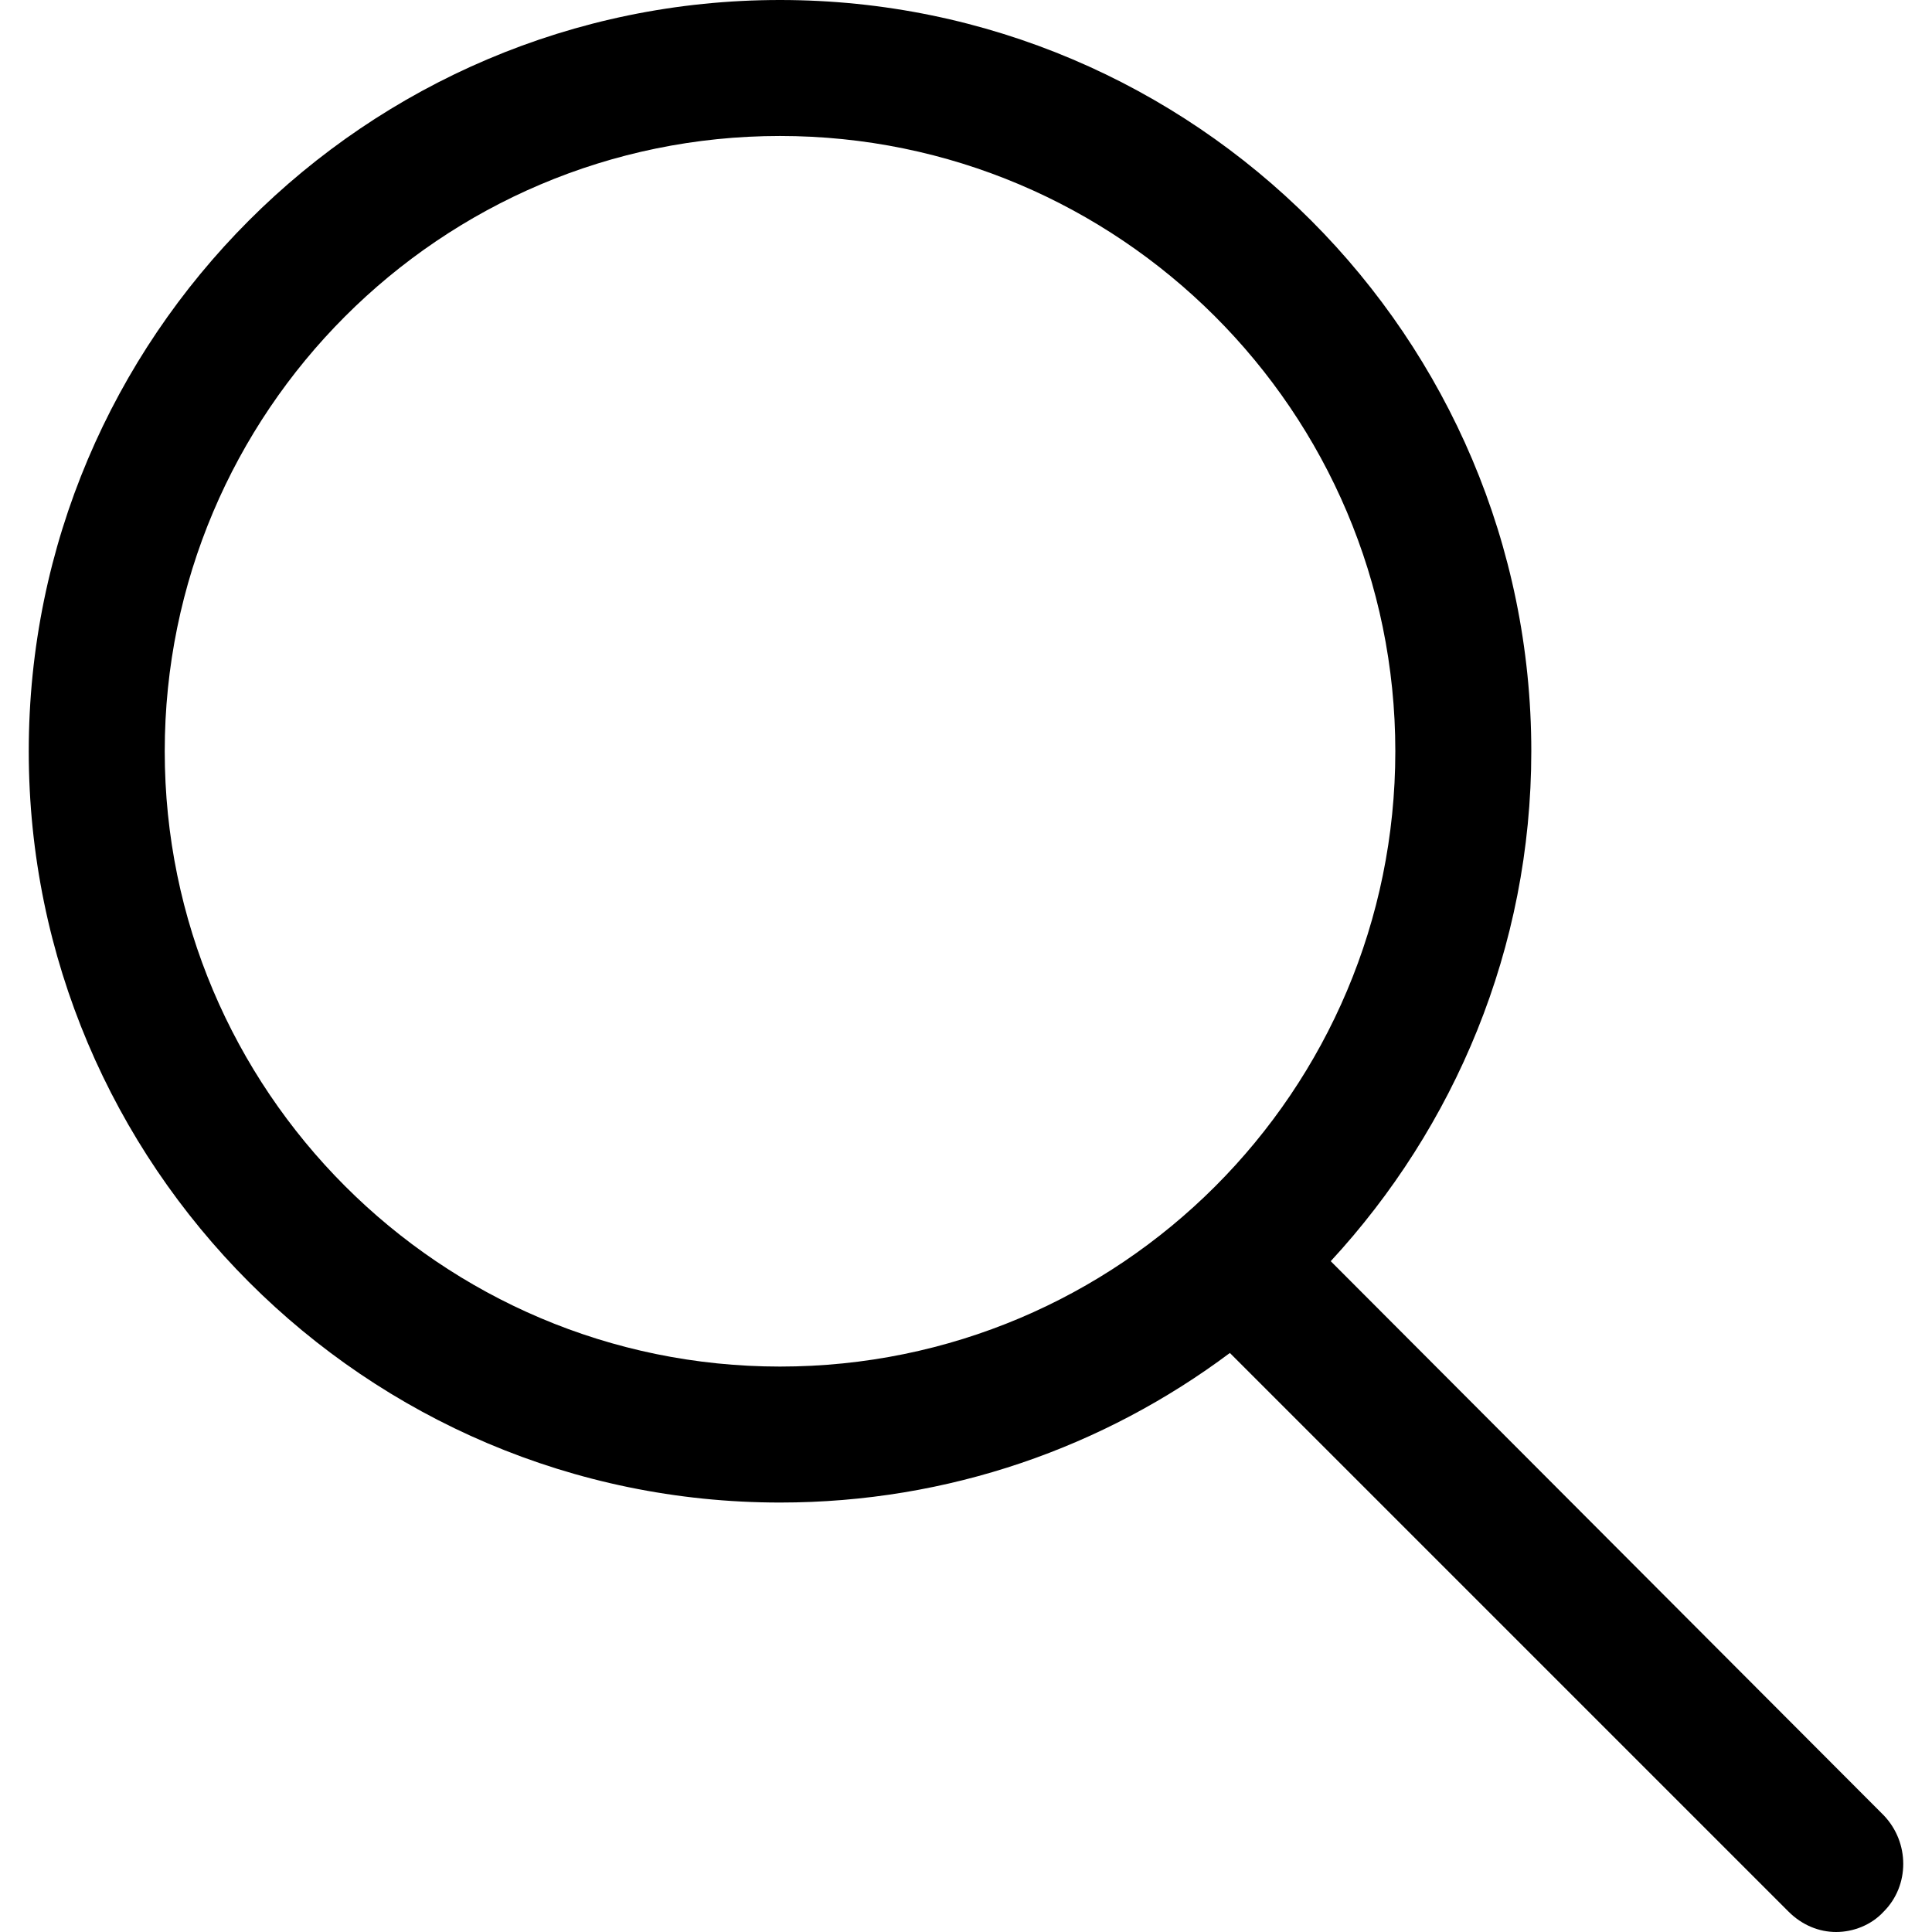
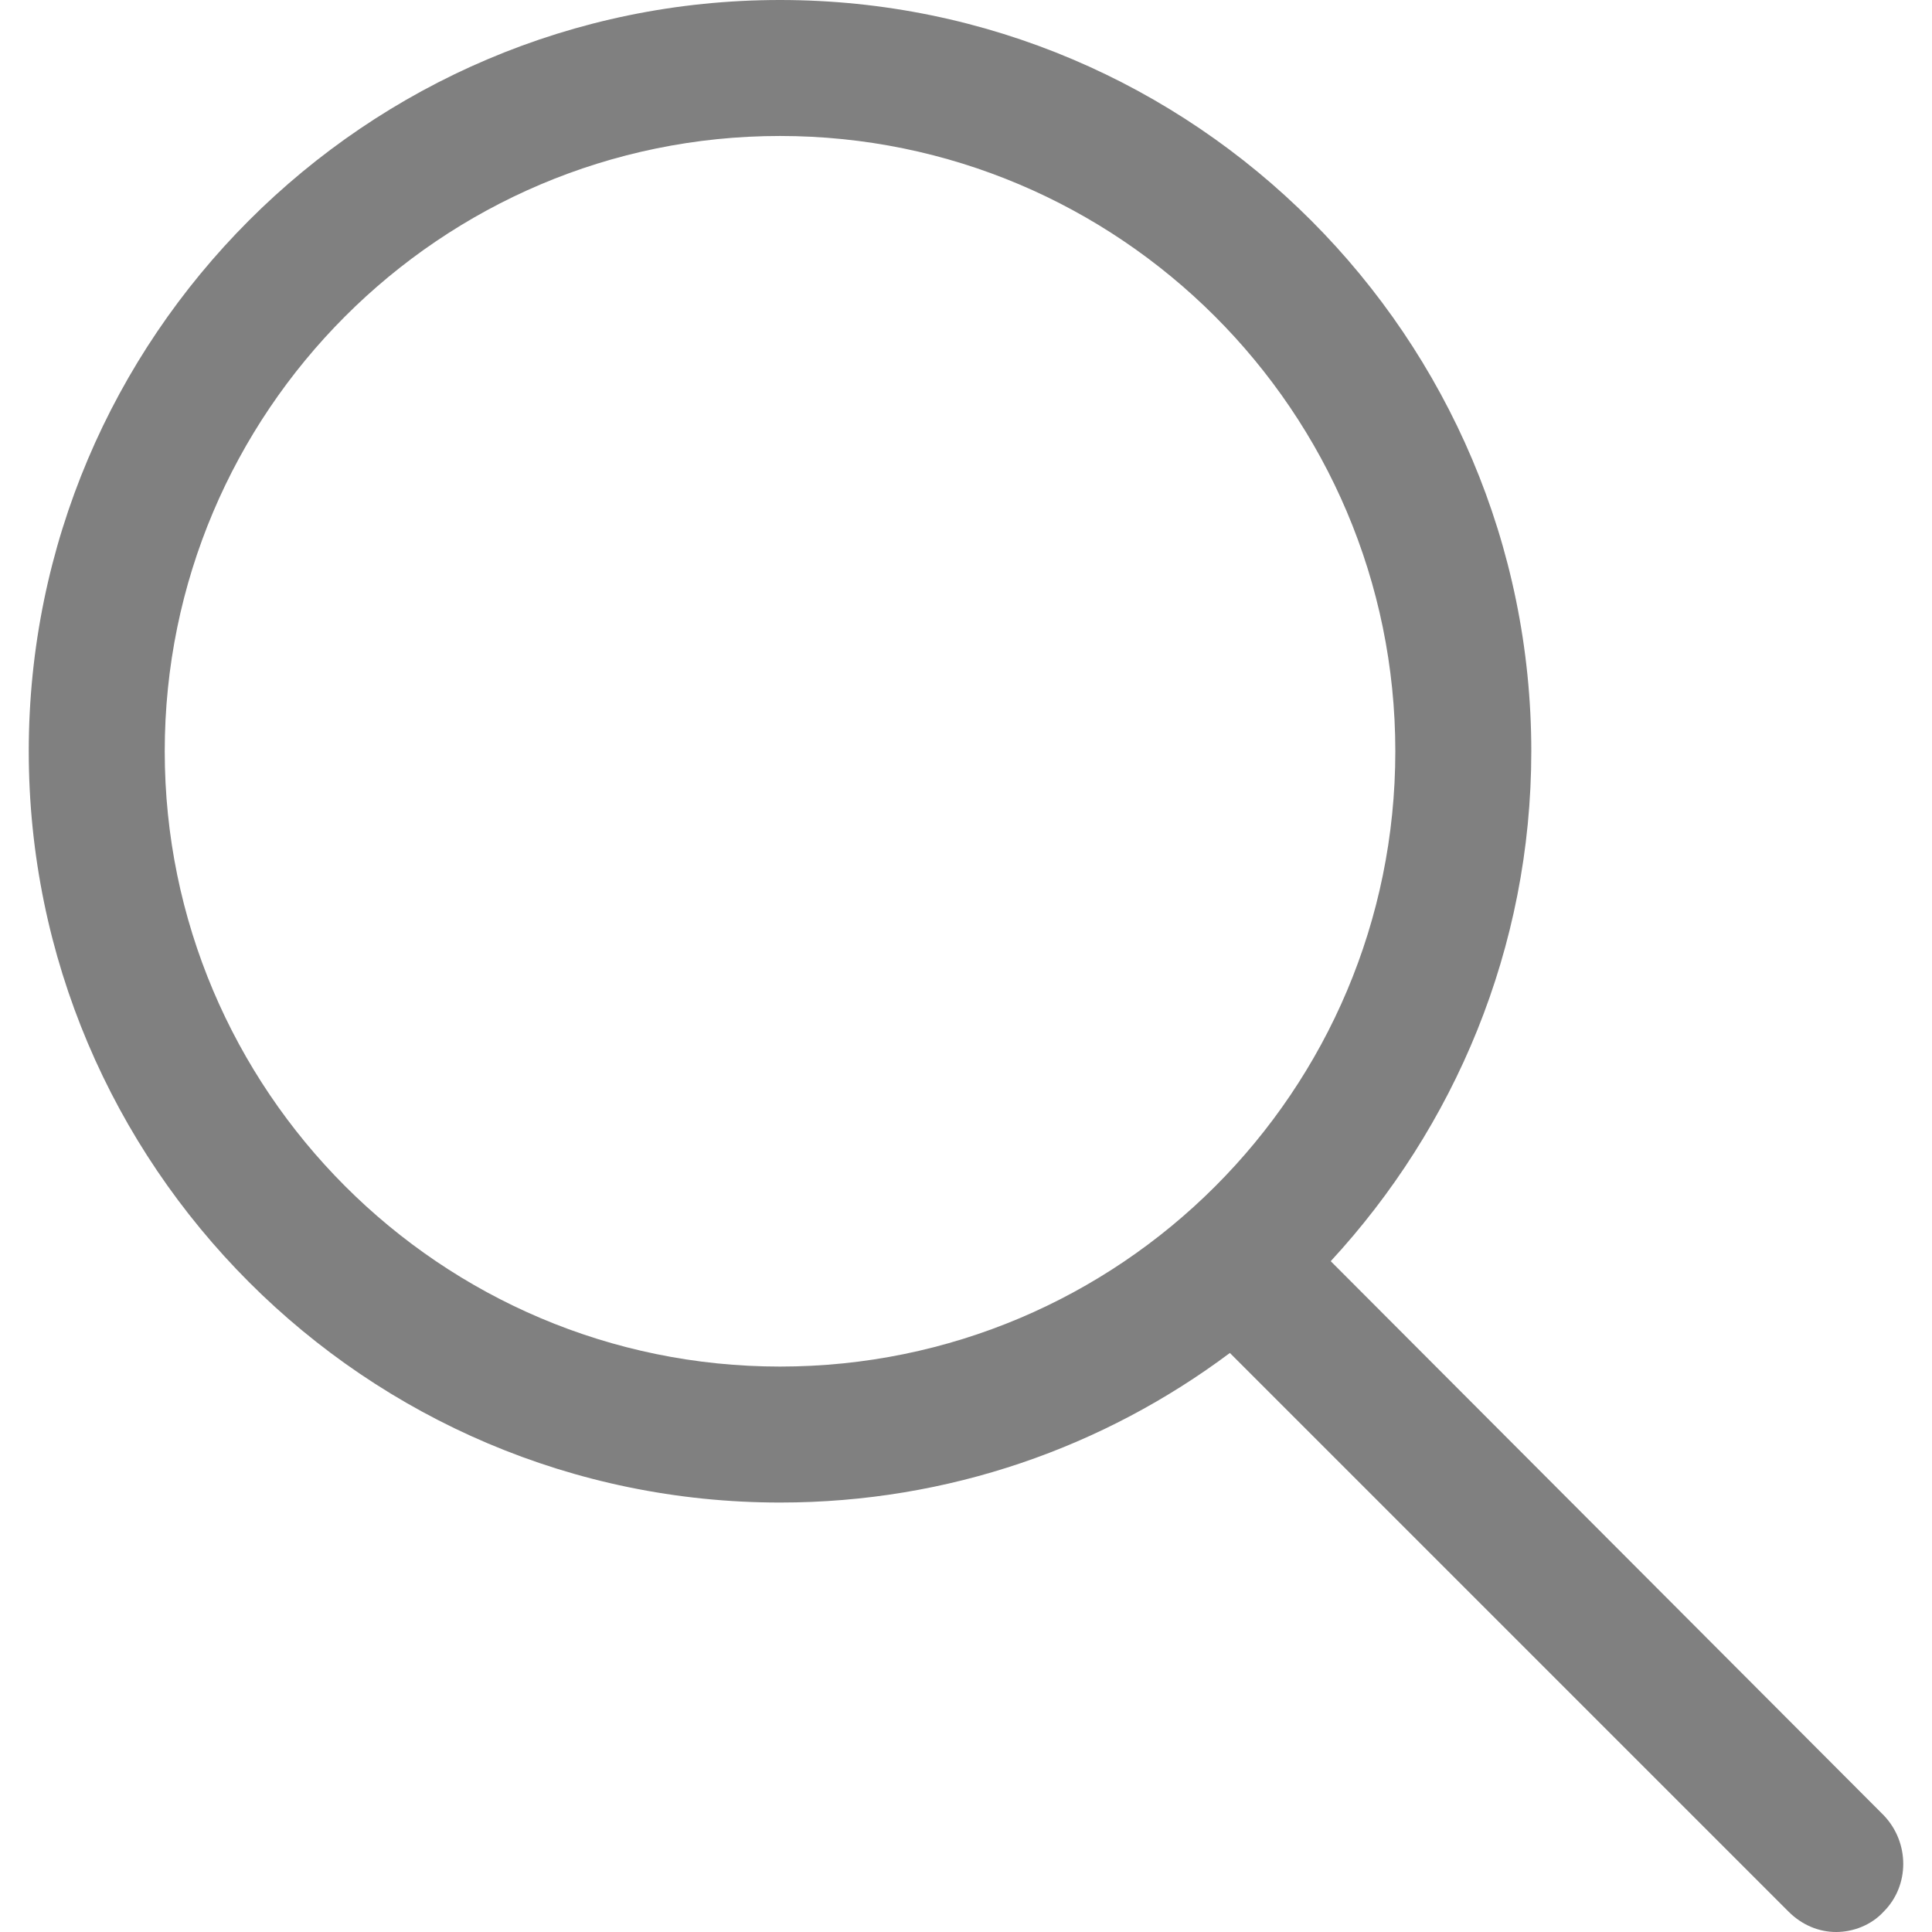
- <svg xmlns="http://www.w3.org/2000/svg" version="1.1" id="Capa_1" x="0px" y="0px" viewBox="0 0 483.083 483.083" style="enable-background:new 0 0 483.083 483.083;" xml:space="preserve">
+ <svg xmlns="http://www.w3.org/2000/svg" version="1.1" fill="gray" id="Capa_1" x="0px" y="0px" viewBox="0 0 483.083 483.083" style="enable-background:new 0 0 483.083 483.083;" xml:space="preserve">
  <path d="M332.74,315.35c30.883-33.433,50.15-78.2,50.15-127.5C382.89,84.433,298.74,0,195.04,0S7.19,84.433,7.19,187.85    S91.34,375.7,195.04,375.7c42.217,0,81.033-13.883,112.483-37.4l139.683,139.683c3.4,3.4,7.65,5.1,11.9,5.1s8.783-1.7,11.9-5.1    c6.517-6.517,6.517-17.283,0-24.083L332.74,315.35z M41.19,187.85C41.19,103.133,110.04,34,195.04,34    c84.717,0,153.85,68.85,153.85,153.85S280.04,341.7,195.04,341.7S41.19,272.567,41.19,187.85z" />
</svg>
